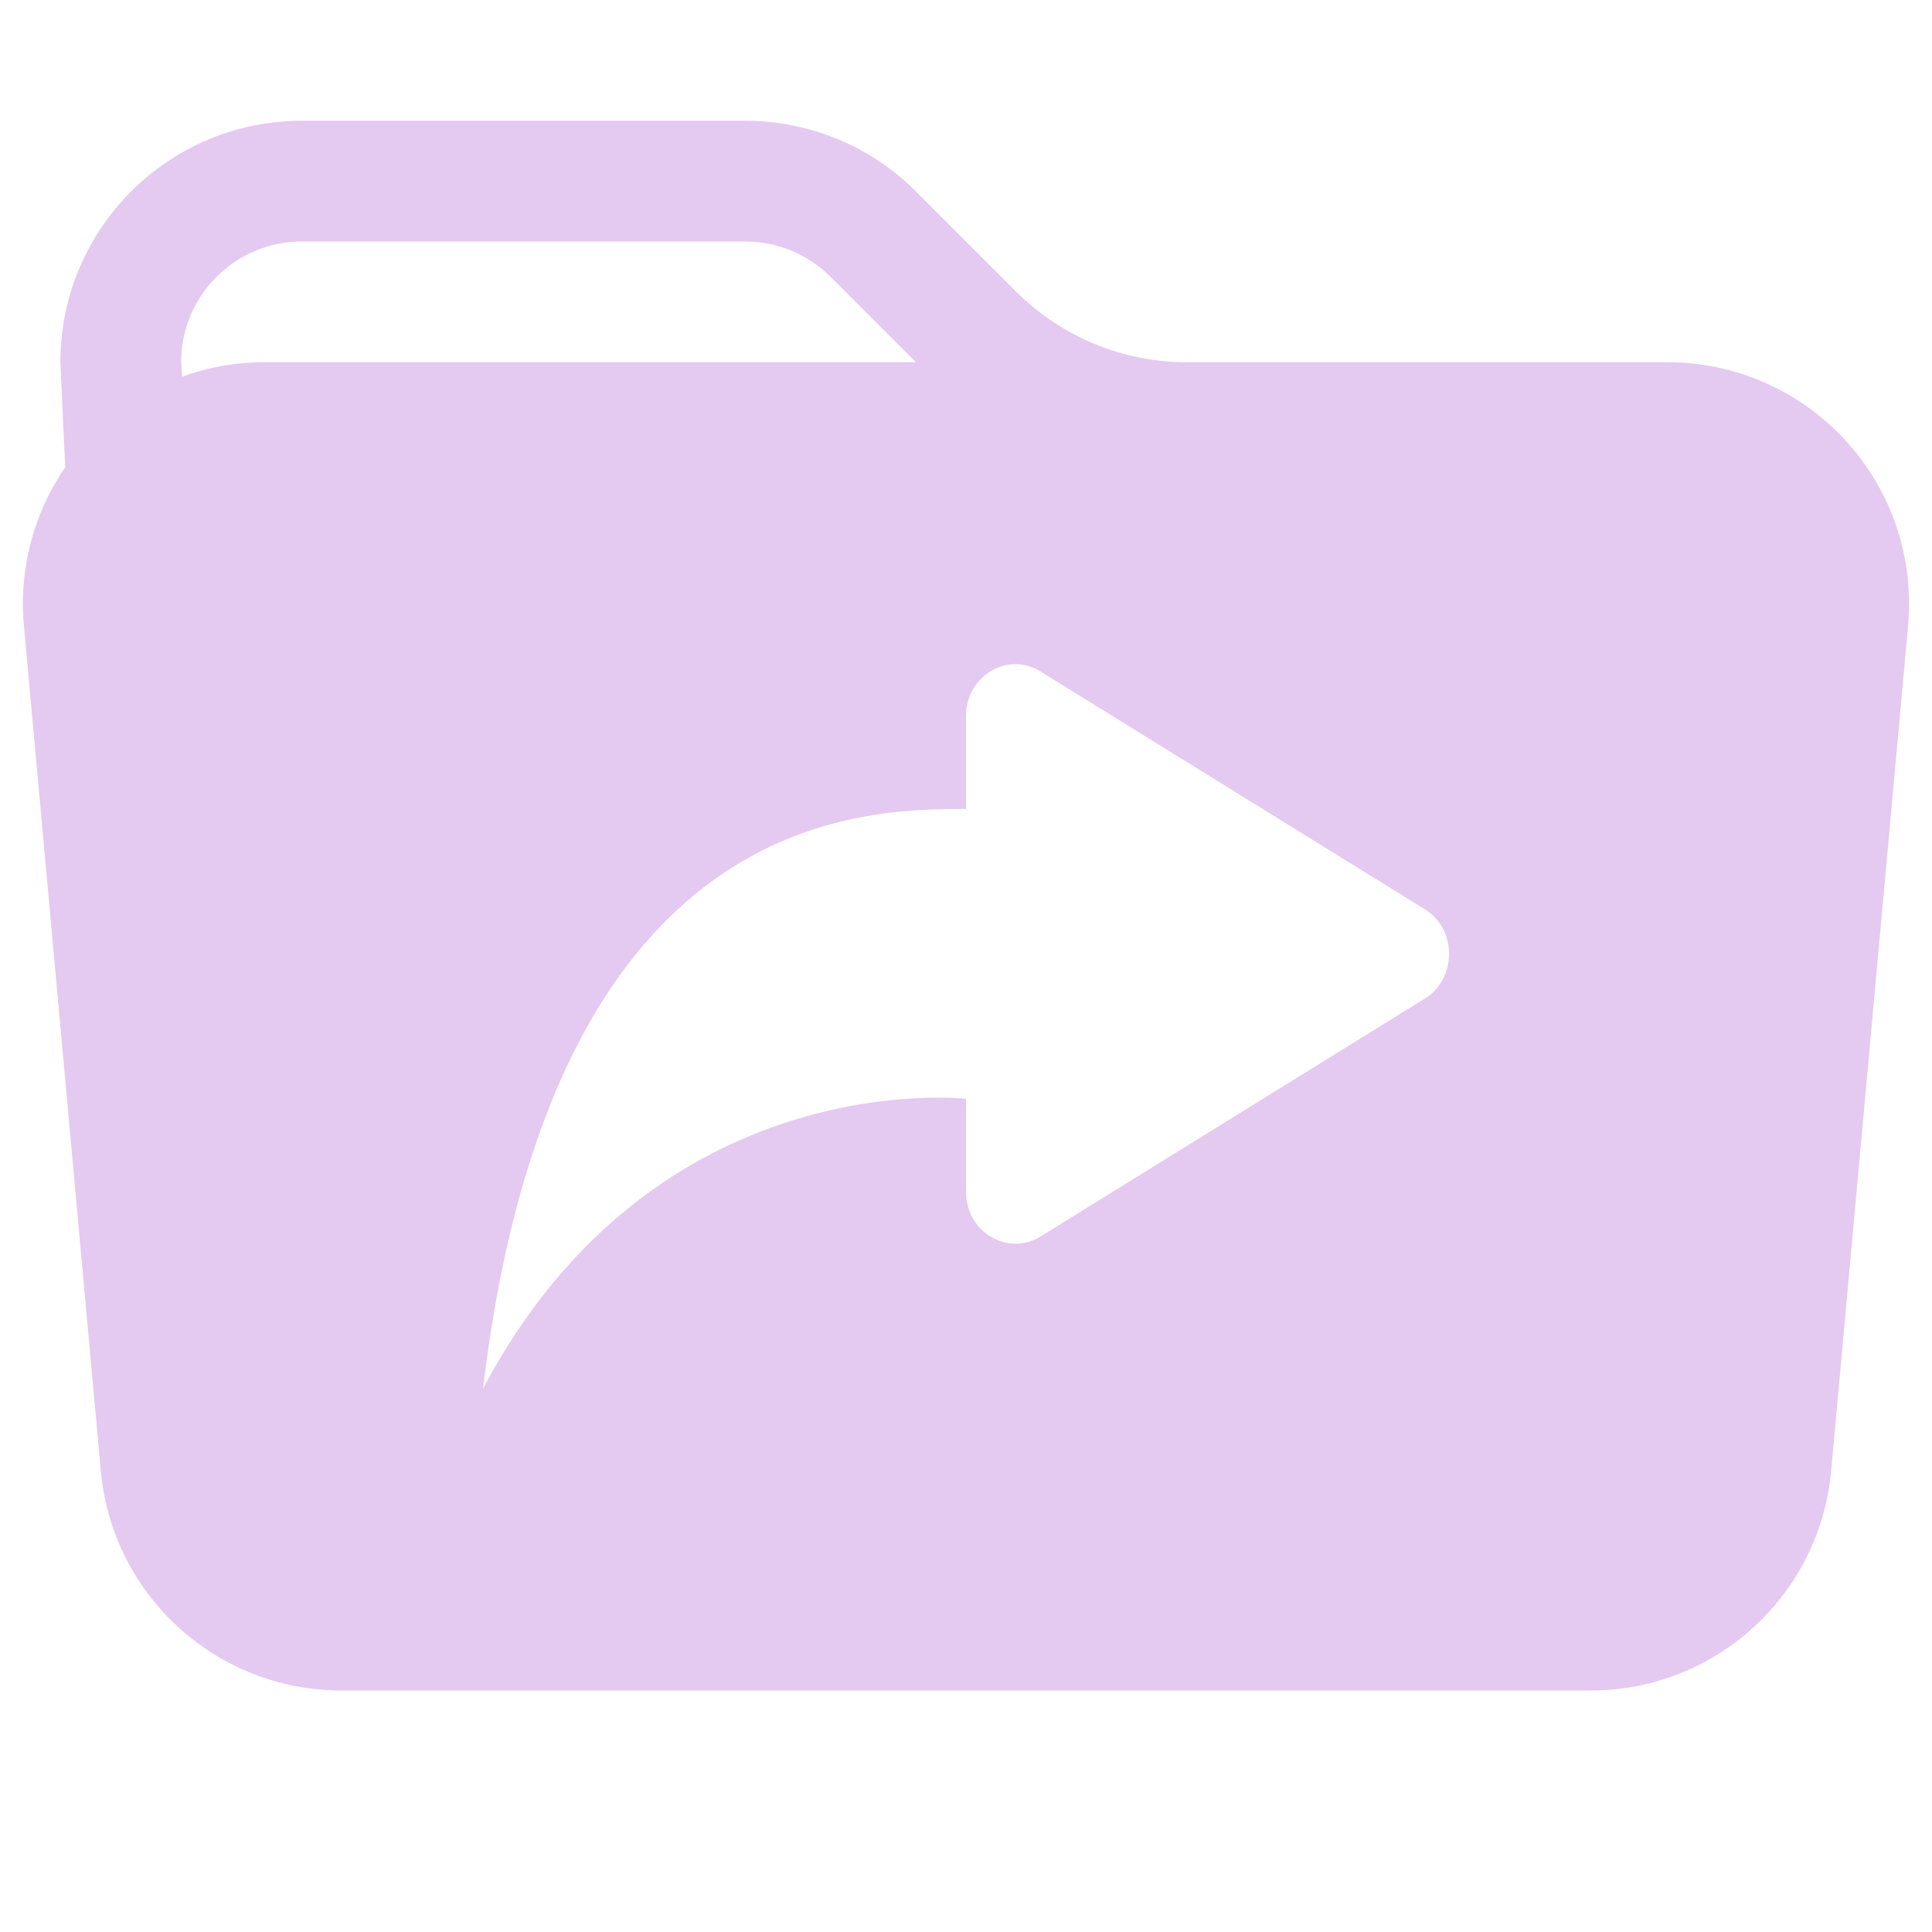
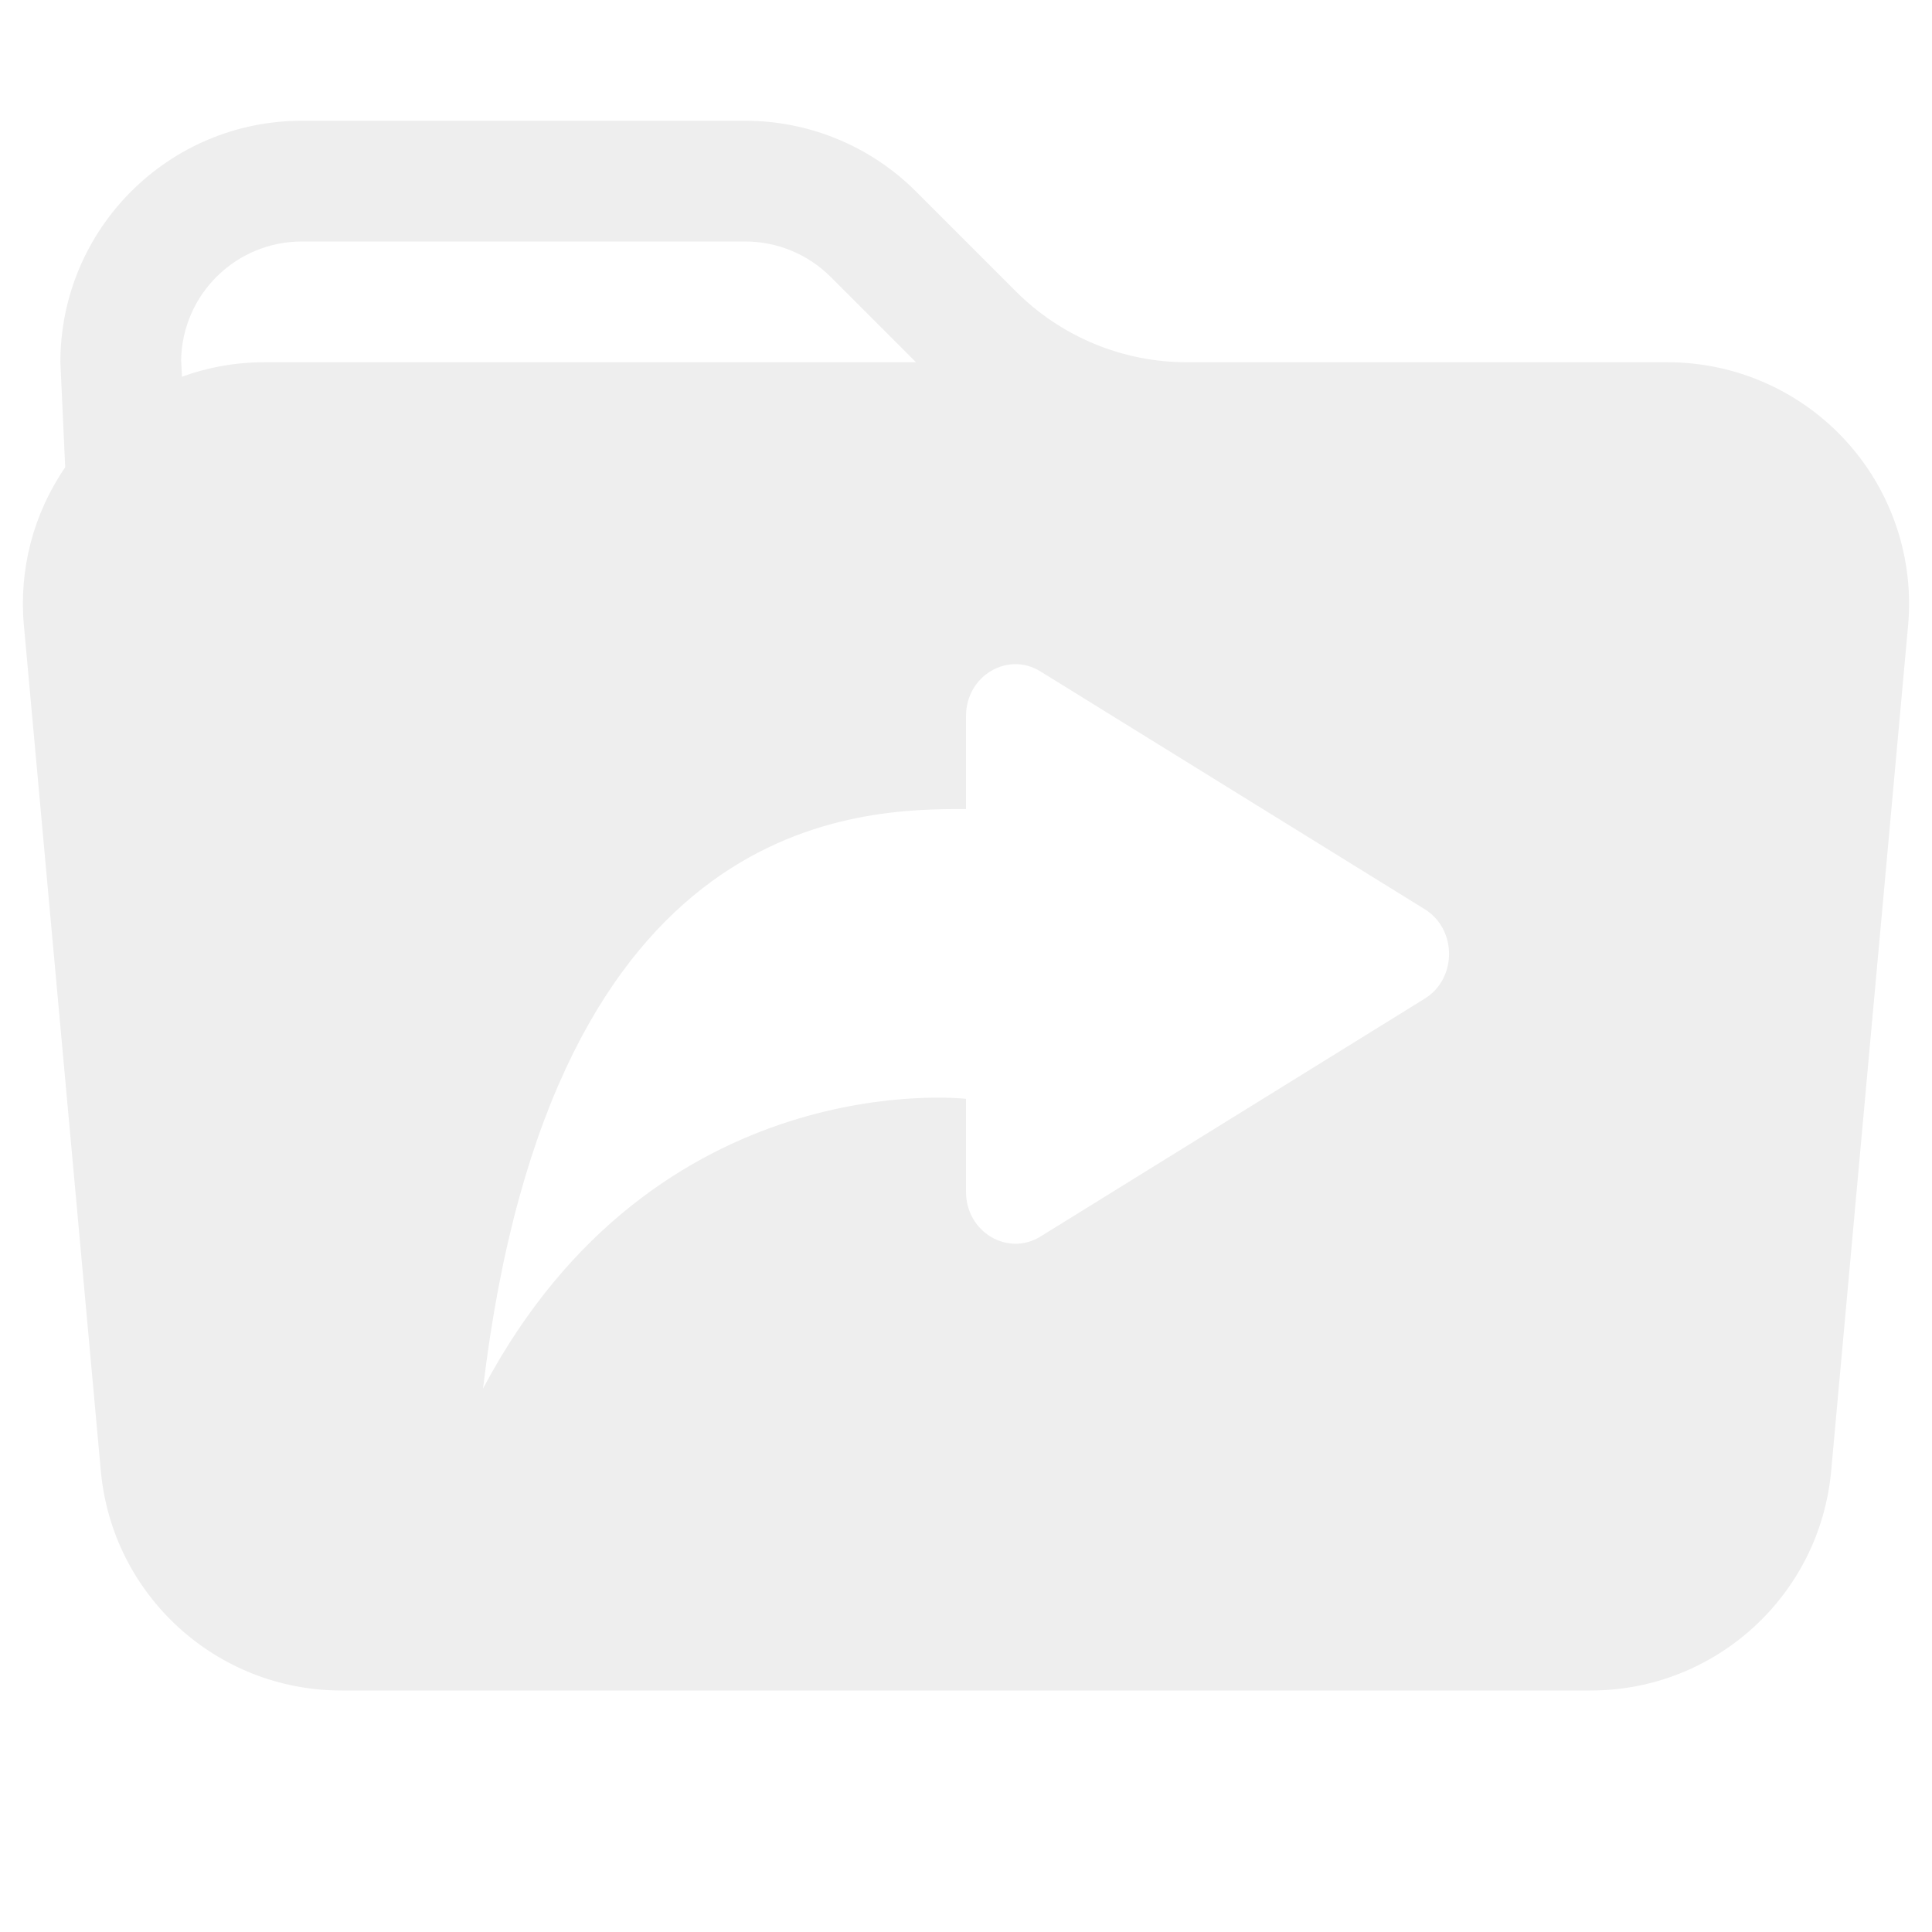
- <svg xmlns="http://www.w3.org/2000/svg" width="20" height="20" fill="#e4c9f0" class="bi bi-folder-symlink-fill" viewBox="0 0 16 16">
+ <svg xmlns="http://www.w3.org/2000/svg" width="20" height="20" fill="#eee" class="bi bi-folder-symlink-fill" viewBox="0 0 16 16">
  <path d="M13.81 3H9.828a2 2 0 0 1-1.414-.586l-.828-.828A2 2 0 0 0 6.172 1H2.5a2 2 0 0 0-2 2l.04.87a1.99 1.99 0 0 0-.342 1.311l.637 7A2 2 0 0 0 2.826 14h10.348a2 2 0 0 0 1.991-1.819l.637-7A2 2 0 0 0 13.81 3zM2.19 3c-.24 0-.47.042-.683.12L1.5 2.98a1 1 0 0 1 1-.98h3.672a1 1 0 0 1 .707.293L7.586 3H2.19zm9.608 5.271-3.182 1.97c-.27.166-.616-.036-.616-.372V9.1s-2.571-.3-4 2.4c.571-4.8 3.143-4.8 4-4.8v-.769c0-.336.346-.538.616-.371l3.182 1.969c.27.166.27.576 0 .742z" />
</svg>
